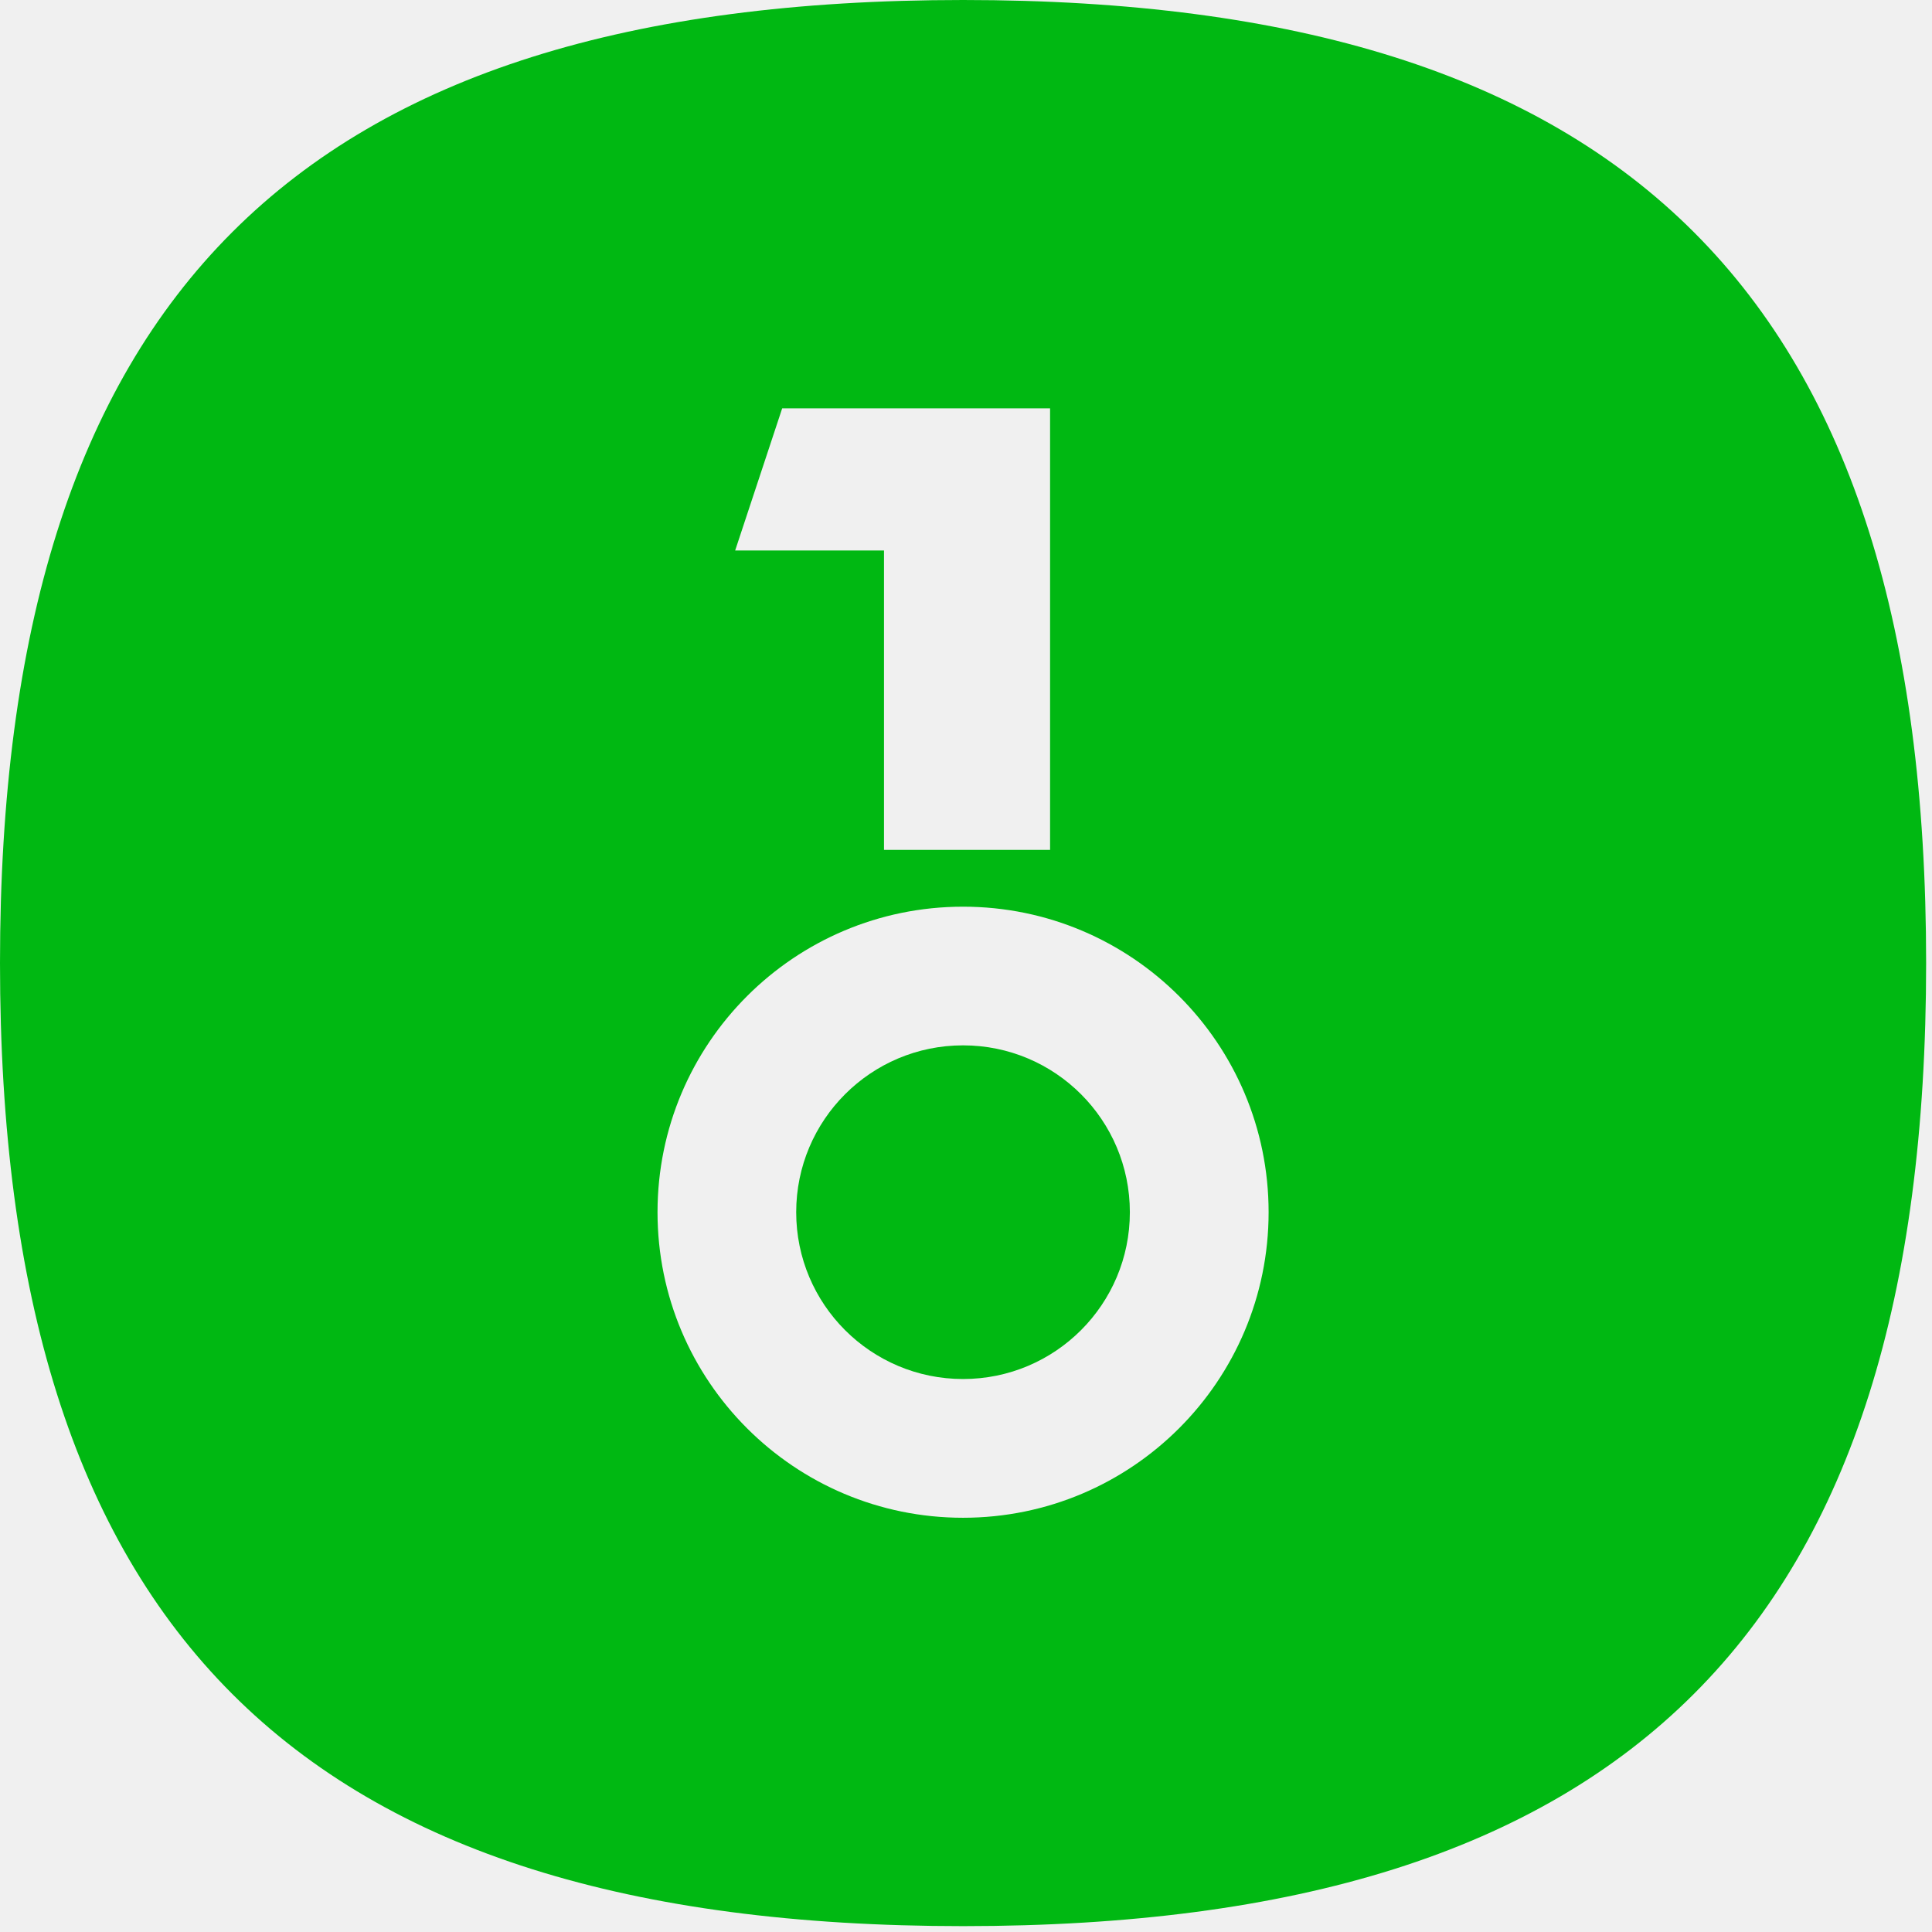
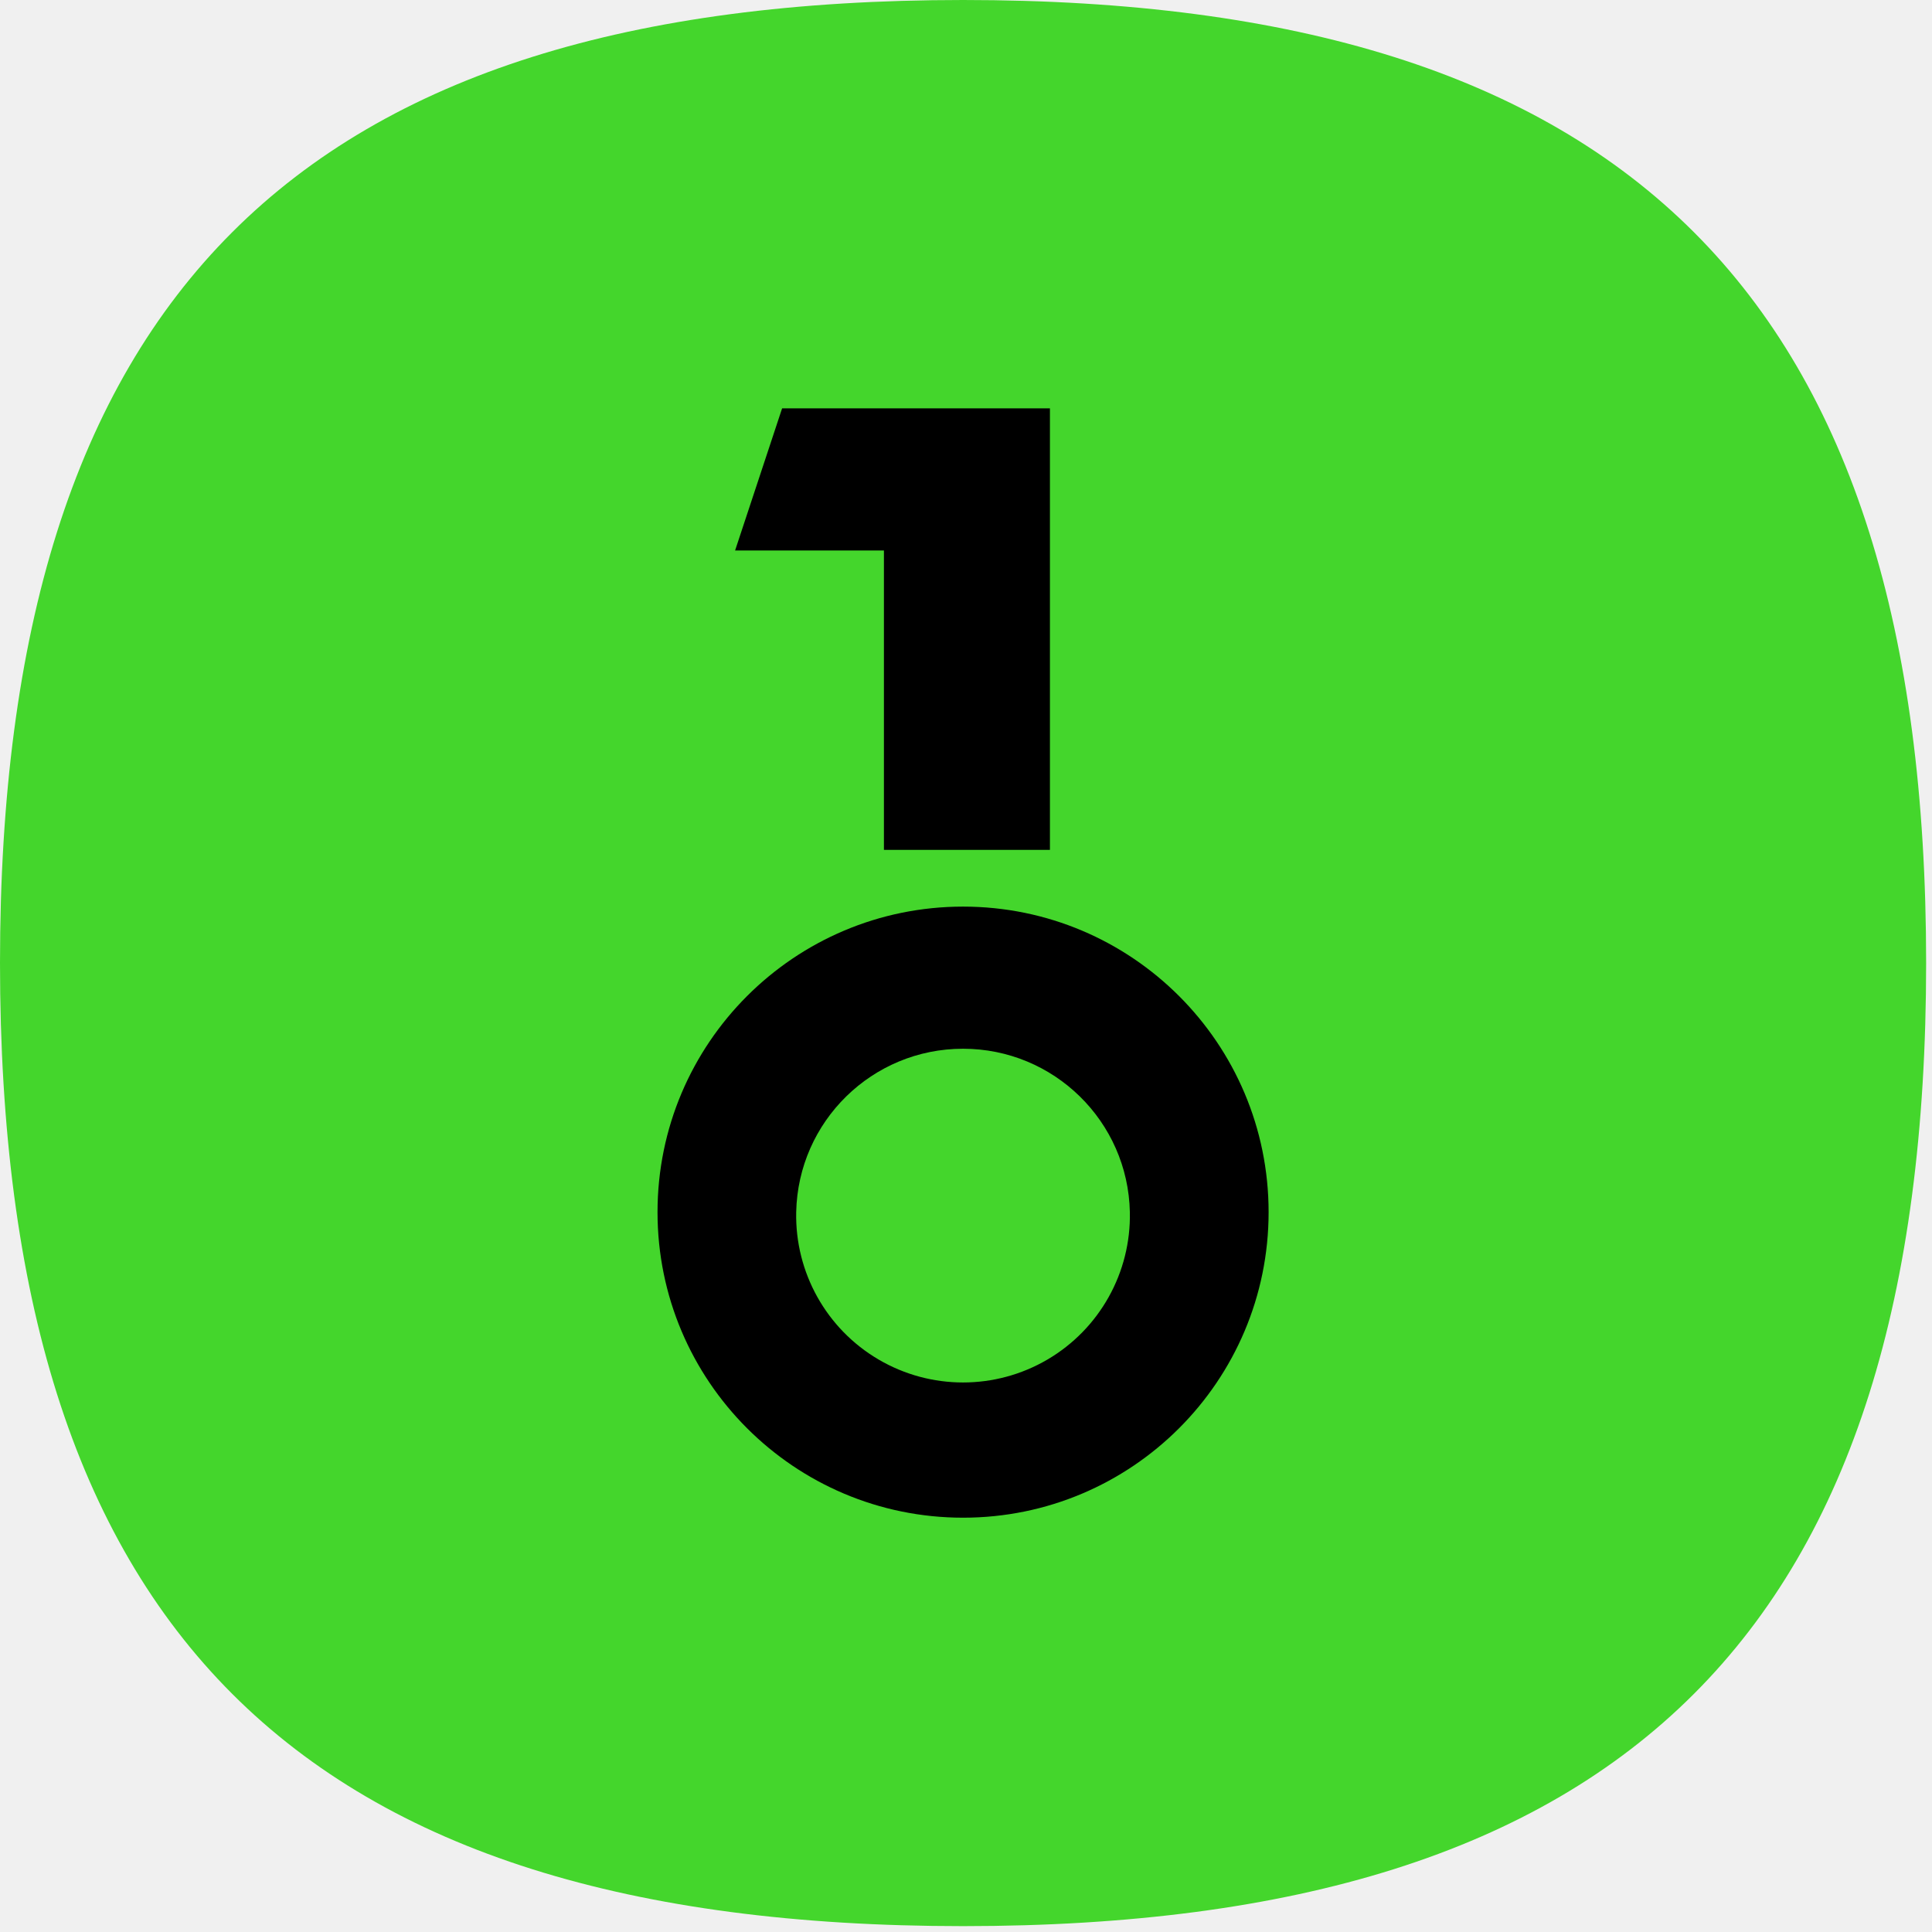
- <svg xmlns="http://www.w3.org/2000/svg" viewBox="0 0 27 27" fill="none">
-   <path d="M13.459 19.272C14.747 19.272 15.79 18.228 15.79 16.941C15.79 15.653 14.747 14.609 13.459 14.609C12.171 14.609 11.127 15.653 11.127 16.941C11.127 18.228 12.171 19.272 13.459 19.272Z" fill="#00B812" />
-   <path fill-rule="evenodd" clip-rule="evenodd" d="M13.459 26.918C22.75 26.918 26.918 22.75 26.918 13.459C26.918 4.167 22.75 0 13.459 0C4.167 0 0 4.167 0 13.459C0 22.75 4.167 26.918 13.459 26.918ZM10.931 5.707H14.675V11.877H12.354V7.693H10.274L10.931 5.707ZM13.459 21.211C15.817 21.211 17.729 19.299 17.729 16.941C17.729 14.582 15.817 12.671 13.459 12.671C11.101 12.671 9.189 14.582 9.189 16.941C9.189 19.299 11.101 21.211 13.459 21.211Z" fill="#00B812" />
+ <svg xmlns="http://www.w3.org/2000/svg" width="27" height="27" fill="none">
+   <g clip-path="url(#a)">
+     <path d="M26.918 13.459c0 9.291-4.168 13.459-13.46 13.459C4.169 26.918 0 22.75 0 13.458 0 4.169 4.167 0 13.459 0c9.291 0 13.459 4.167 13.459 13.459Z" fill="#44D62C" />
+     <path d="M14.675 5.707H10.93l-.657 1.986h2.08v4.184h2.32v-6.17Z" fill="#000" />
+     <path fill-rule="evenodd" clip-rule="evenodd" d="M17.729 16.94a4.27 4.27 0 1 1-8.54 0 4.27 4.27 0 0 1 8.54 0Zm-1.939 0a2.332 2.332 0 1 1-4.663 0 2.332 2.332 0 0 1 4.663 0Z" fill="#000" />
+   </g>
+   <defs>
+     <clipPath id="a">
+       <path fill="#fff" d="M0 0h27v27H0z" />
+     </clipPath>
+   </defs>
</svg>
